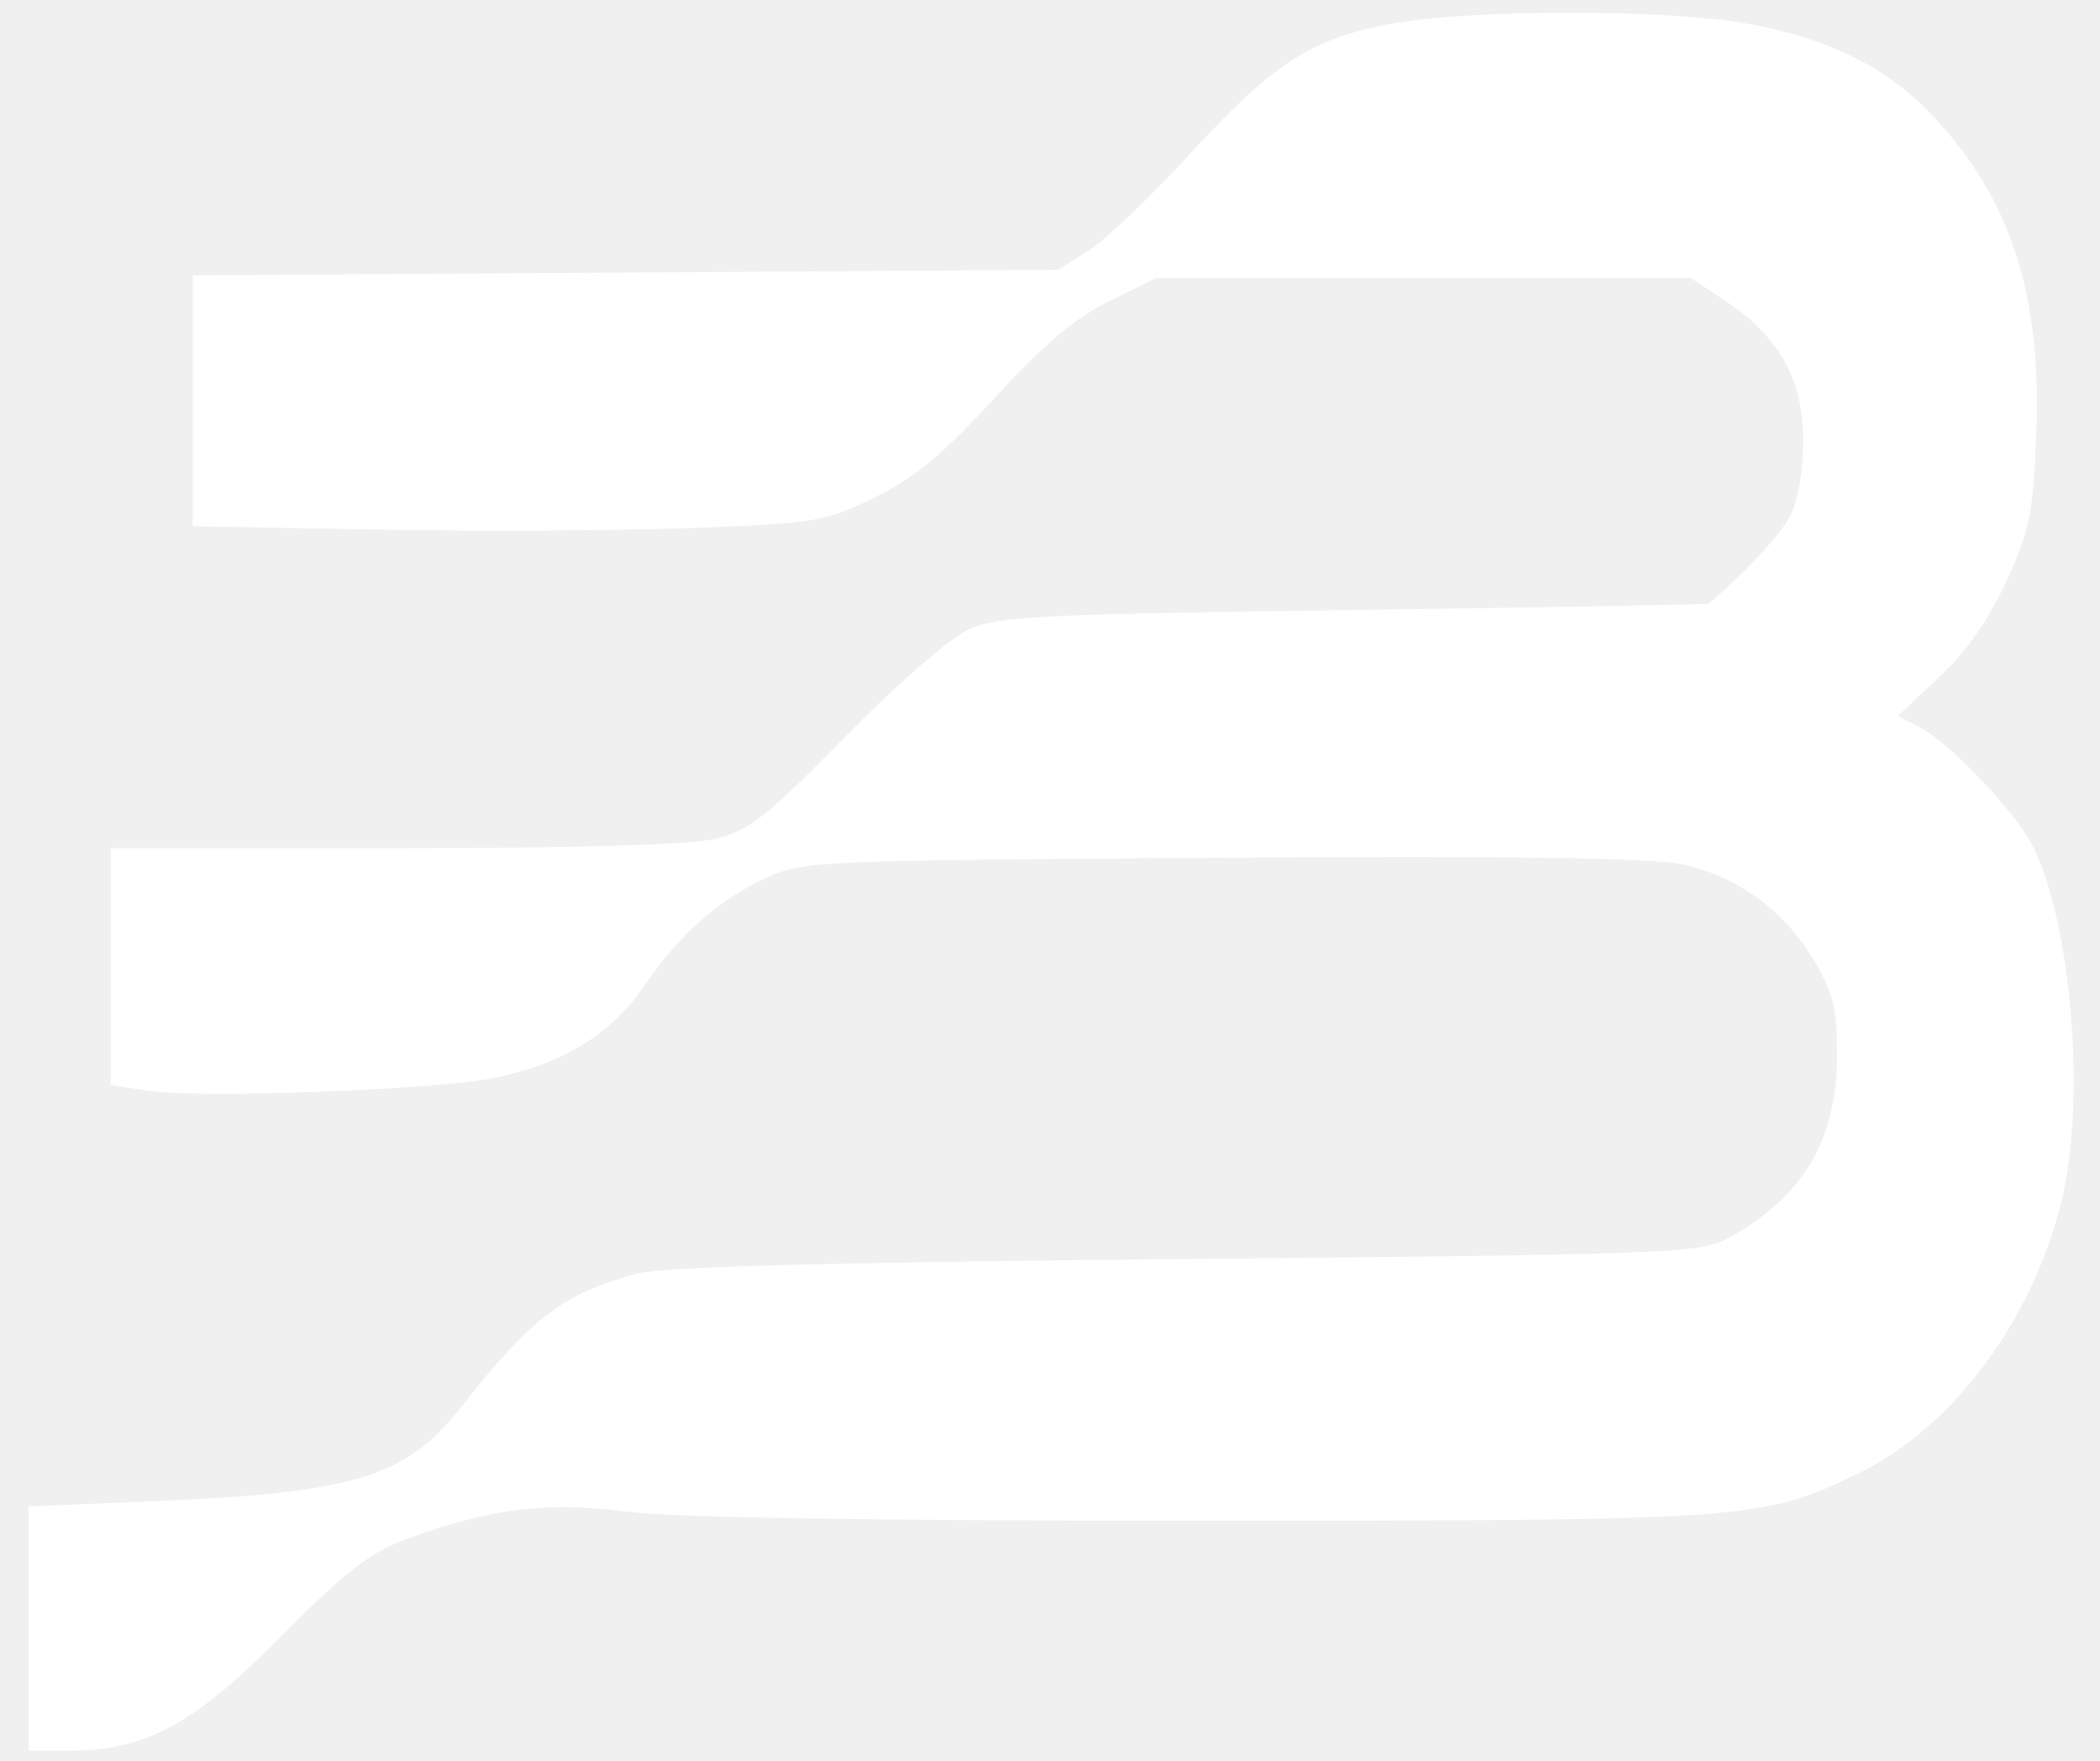
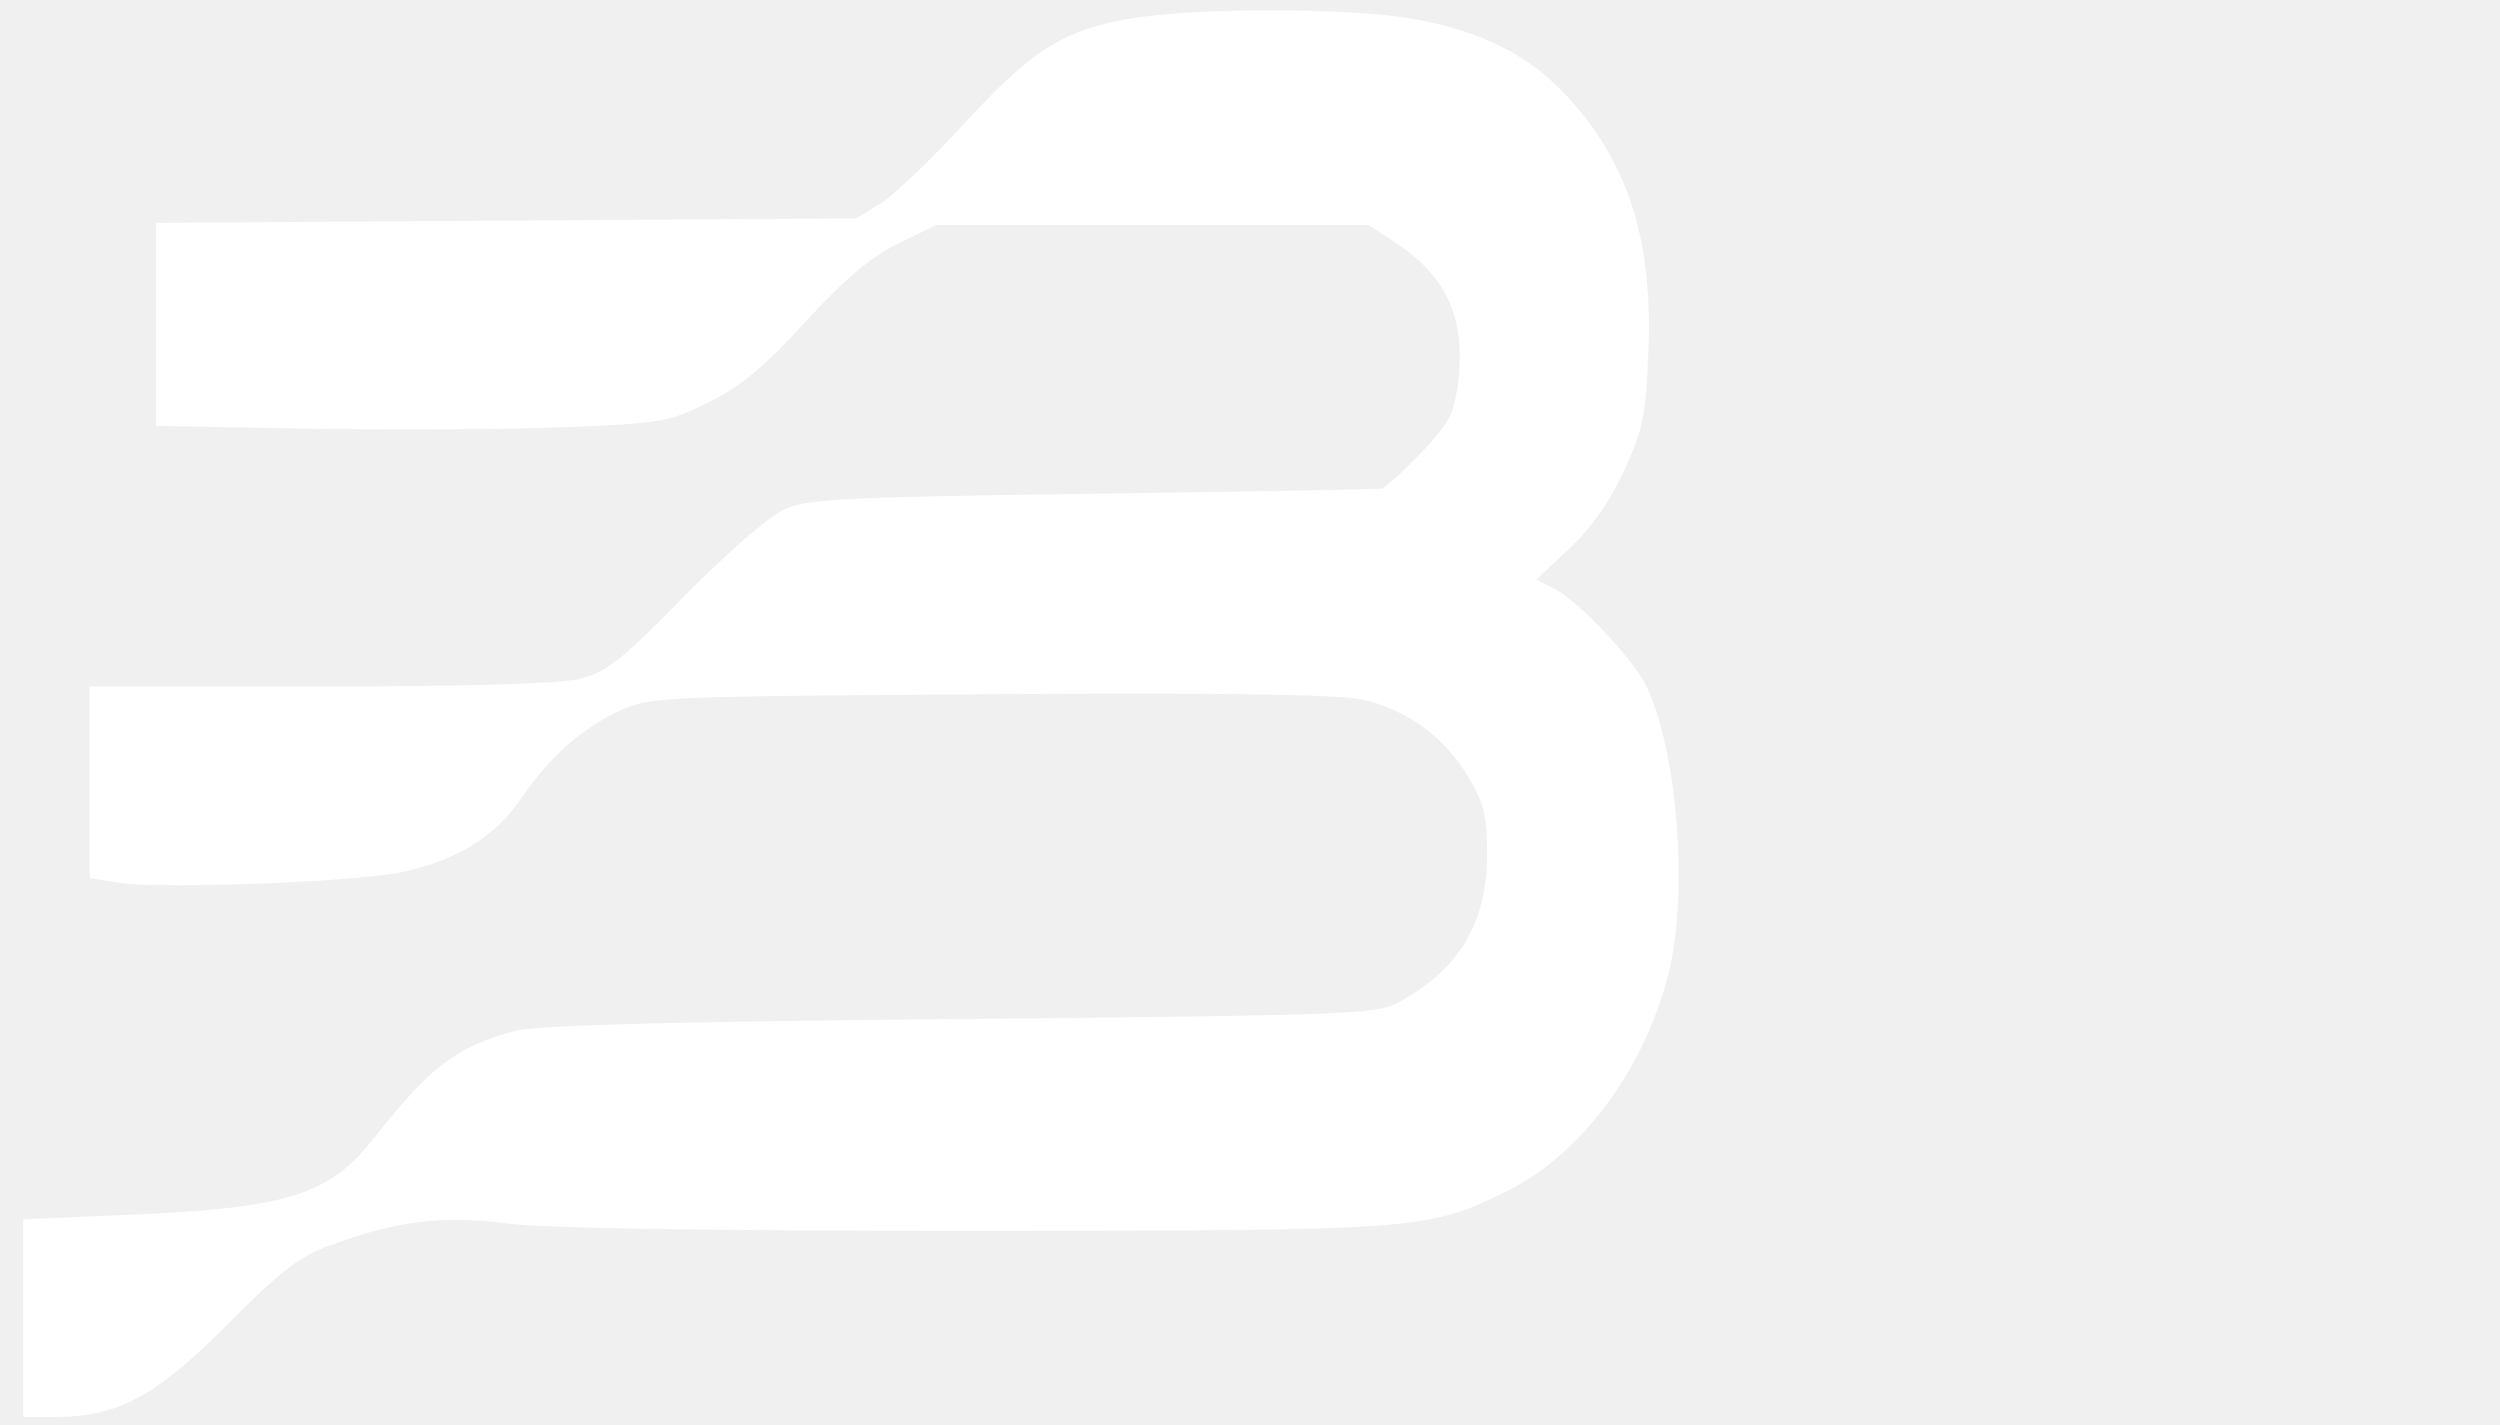
- <svg xmlns="http://www.w3.org/2000/svg" width="68" height="57" viewBox="0 0 68 57" fill="none">
+ <svg xmlns="http://www.w3.org/2000/svg" width="100" height="57" viewBox="0 0 100 57" fill="none">
  <path fill-rule="evenodd" clip-rule="evenodd" d="M62.622 3.788C61.118 2.18 59.225 1.238 56.532 0.758C53.929 0.294 47.657 0.298 45.083 0.764C42.472 1.238 41.239 2.033 38.513 5.003C37.236 6.394 35.757 7.802 35.225 8.133L34.259 8.734L20.249 8.824L6.239 8.914V12.975V17.037L12.27 17.145C15.587 17.204 20.178 17.18 22.473 17.091C26.451 16.937 26.724 16.89 28.334 16.098C29.625 15.462 30.537 14.706 32.21 12.882C33.8 11.147 34.813 10.292 35.922 9.748L37.446 8.999H46.097H54.749L55.856 9.732C57.606 10.89 58.396 12.302 58.392 14.267C58.389 15.249 58.217 16.232 57.961 16.721C57.633 17.348 56.303 18.761 55.307 19.542C55.271 19.57 50.102 19.663 43.821 19.748C33.522 19.888 32.296 19.951 31.346 20.389C30.748 20.664 29.024 22.165 27.362 23.858C24.831 26.437 24.263 26.885 23.186 27.15C22.362 27.354 18.825 27.458 12.761 27.458H3.583V31.293V35.128L4.828 35.315C6.527 35.57 14.267 35.275 16.066 34.887C18.279 34.409 19.796 33.474 20.841 31.943C21.985 30.266 23.258 29.137 24.817 28.416C25.987 27.874 26.456 27.854 39.571 27.769C49.004 27.708 53.534 27.773 54.491 27.983C56.264 28.372 57.803 29.499 58.743 31.099C59.374 32.173 59.489 32.662 59.483 34.231C59.471 36.951 58.337 38.815 55.905 40.11C55.036 40.573 53.891 40.615 38.376 40.76C26.806 40.869 21.427 41.011 20.624 41.232C18.21 41.895 17.25 42.625 14.9 45.592C13.138 47.815 11.468 48.327 5.11 48.594L0.927 48.77V52.722V56.674H2.245C4.718 56.674 6.255 55.844 9.109 52.968C11.188 50.872 11.967 50.269 13.156 49.829C15.847 48.835 17.681 48.605 20.267 48.937C21.788 49.132 28.326 49.236 38.925 49.233C56.672 49.229 57.062 49.201 60.153 47.711C63.171 46.257 65.709 42.904 66.718 39.037C67.564 35.796 67.103 29.903 65.803 27.35C65.265 26.294 63.126 24.045 62.207 23.569L61.453 23.18L62.783 21.931C63.671 21.098 64.397 20.064 64.966 18.825C65.721 17.18 65.832 16.633 65.936 14.046C66.117 9.56 65.111 6.449 62.622 3.788Z" fill="white" />
</svg>
